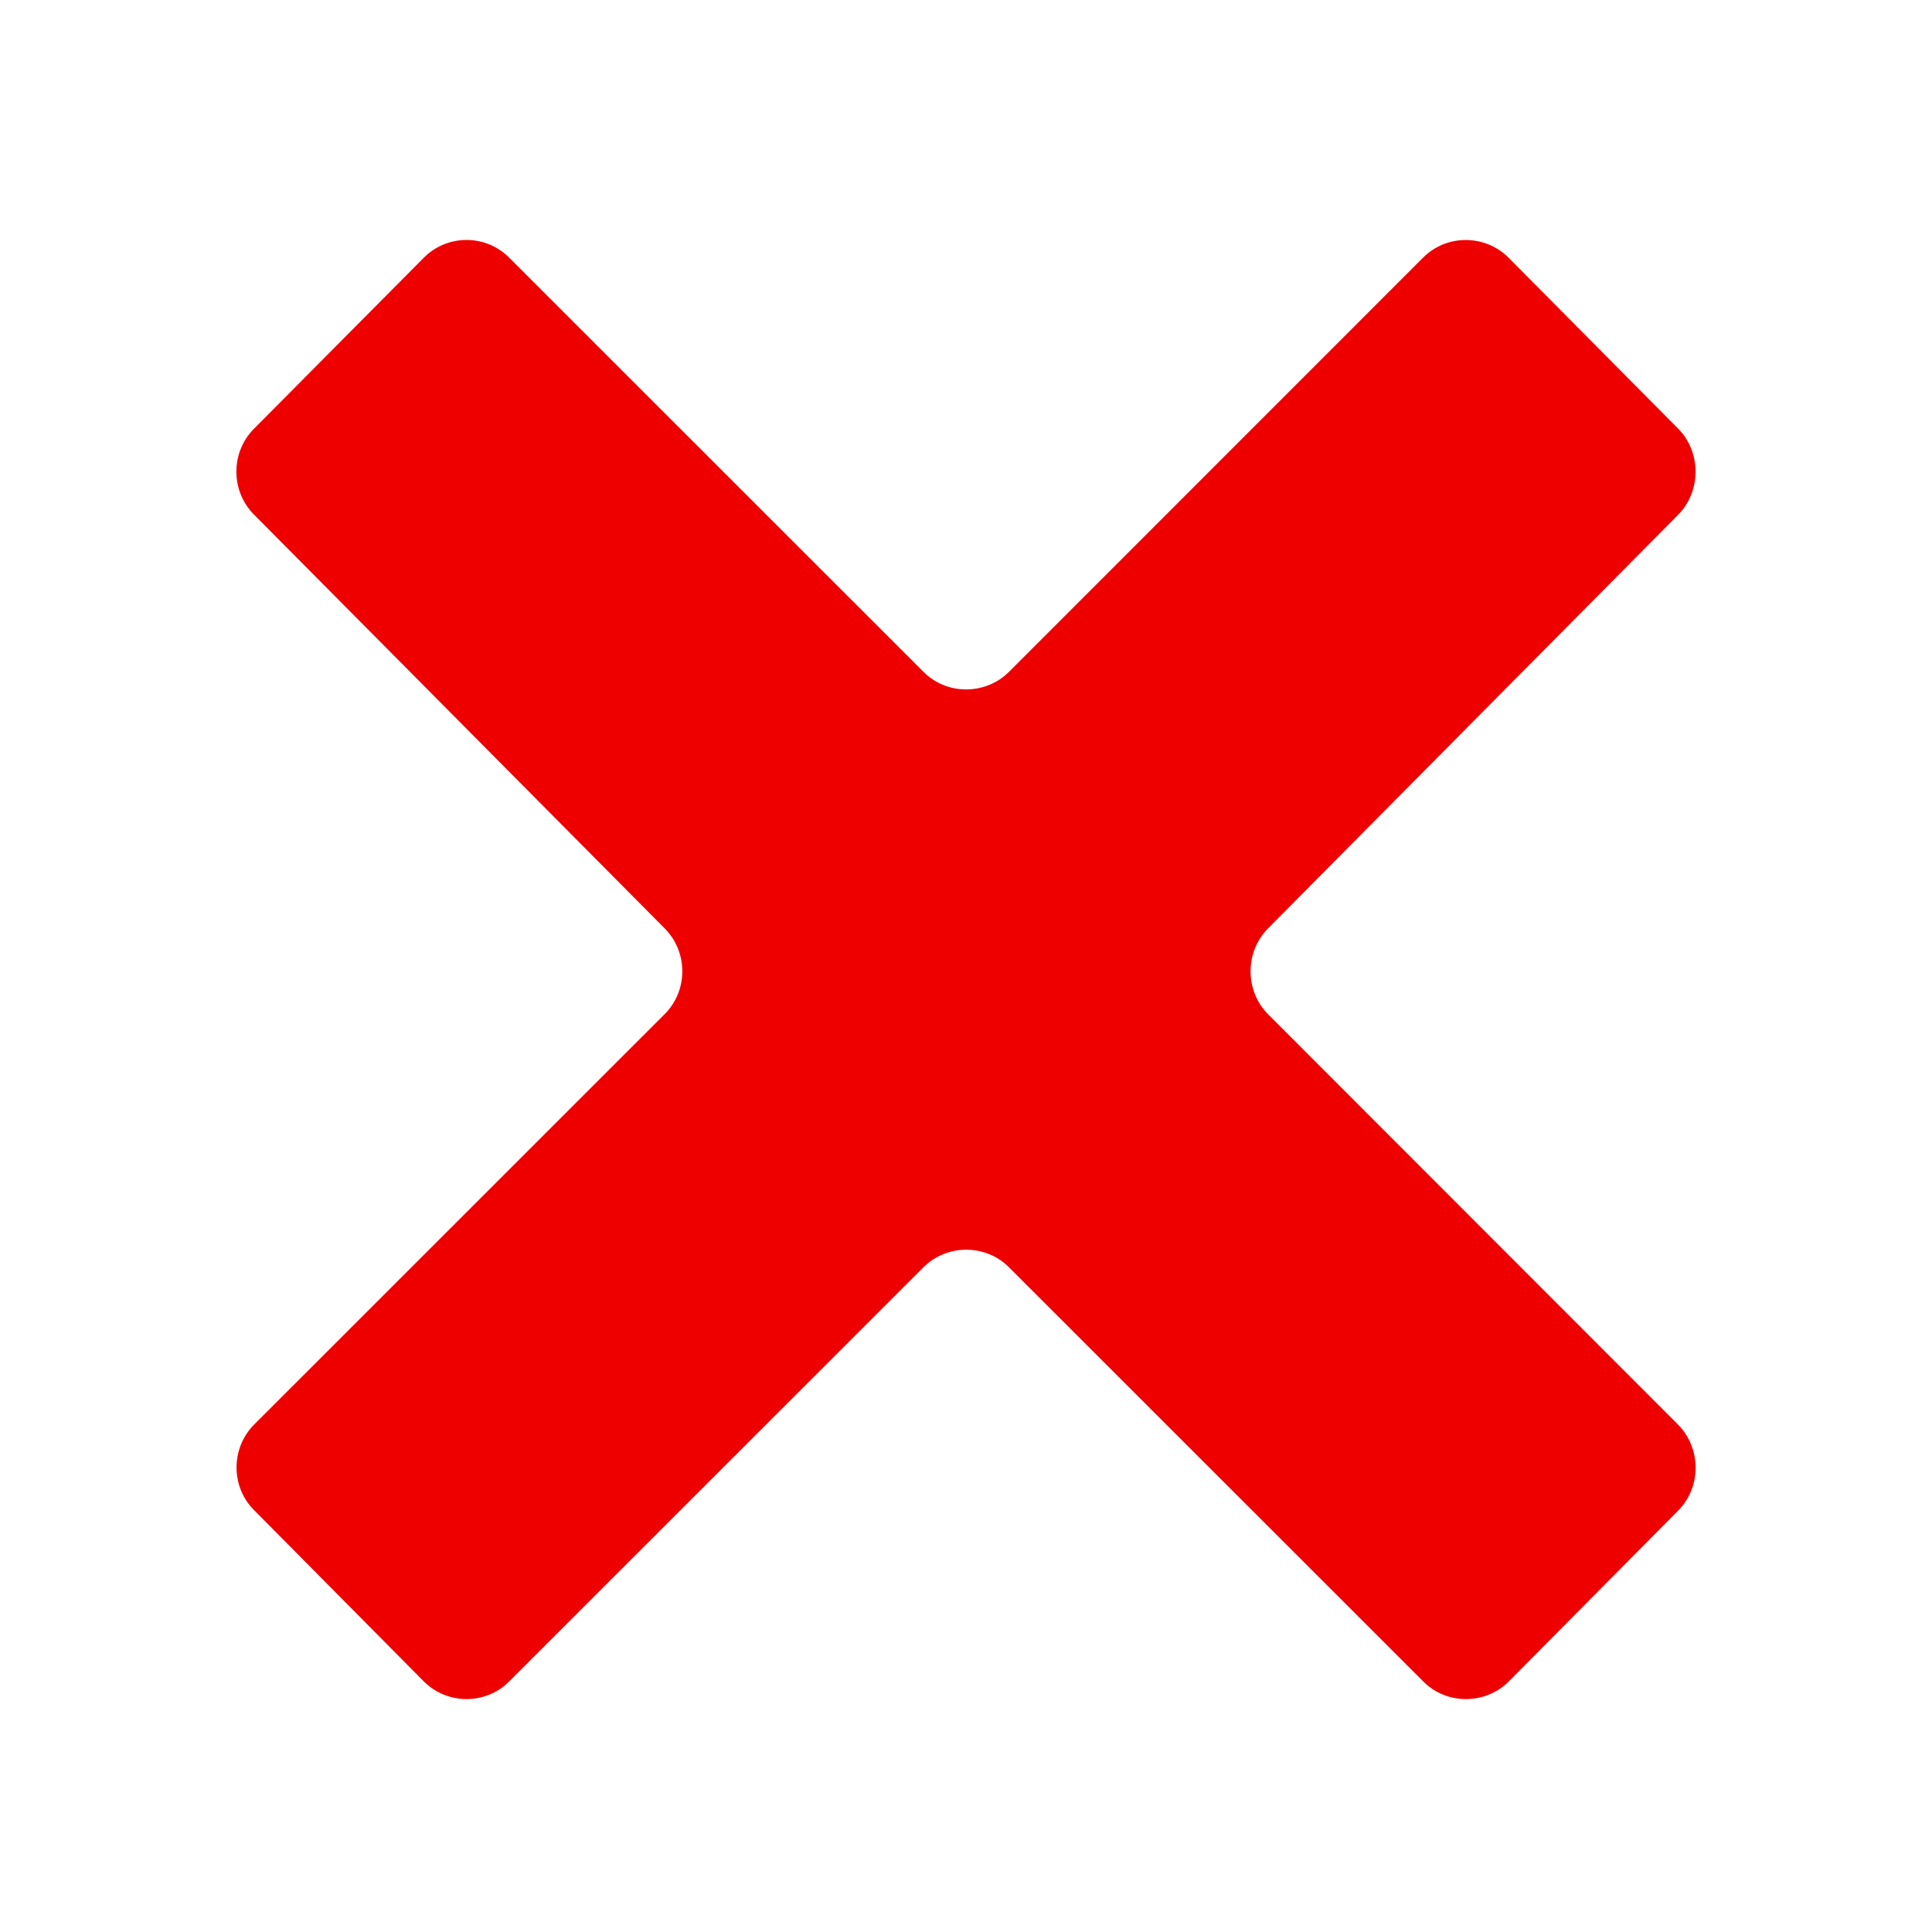
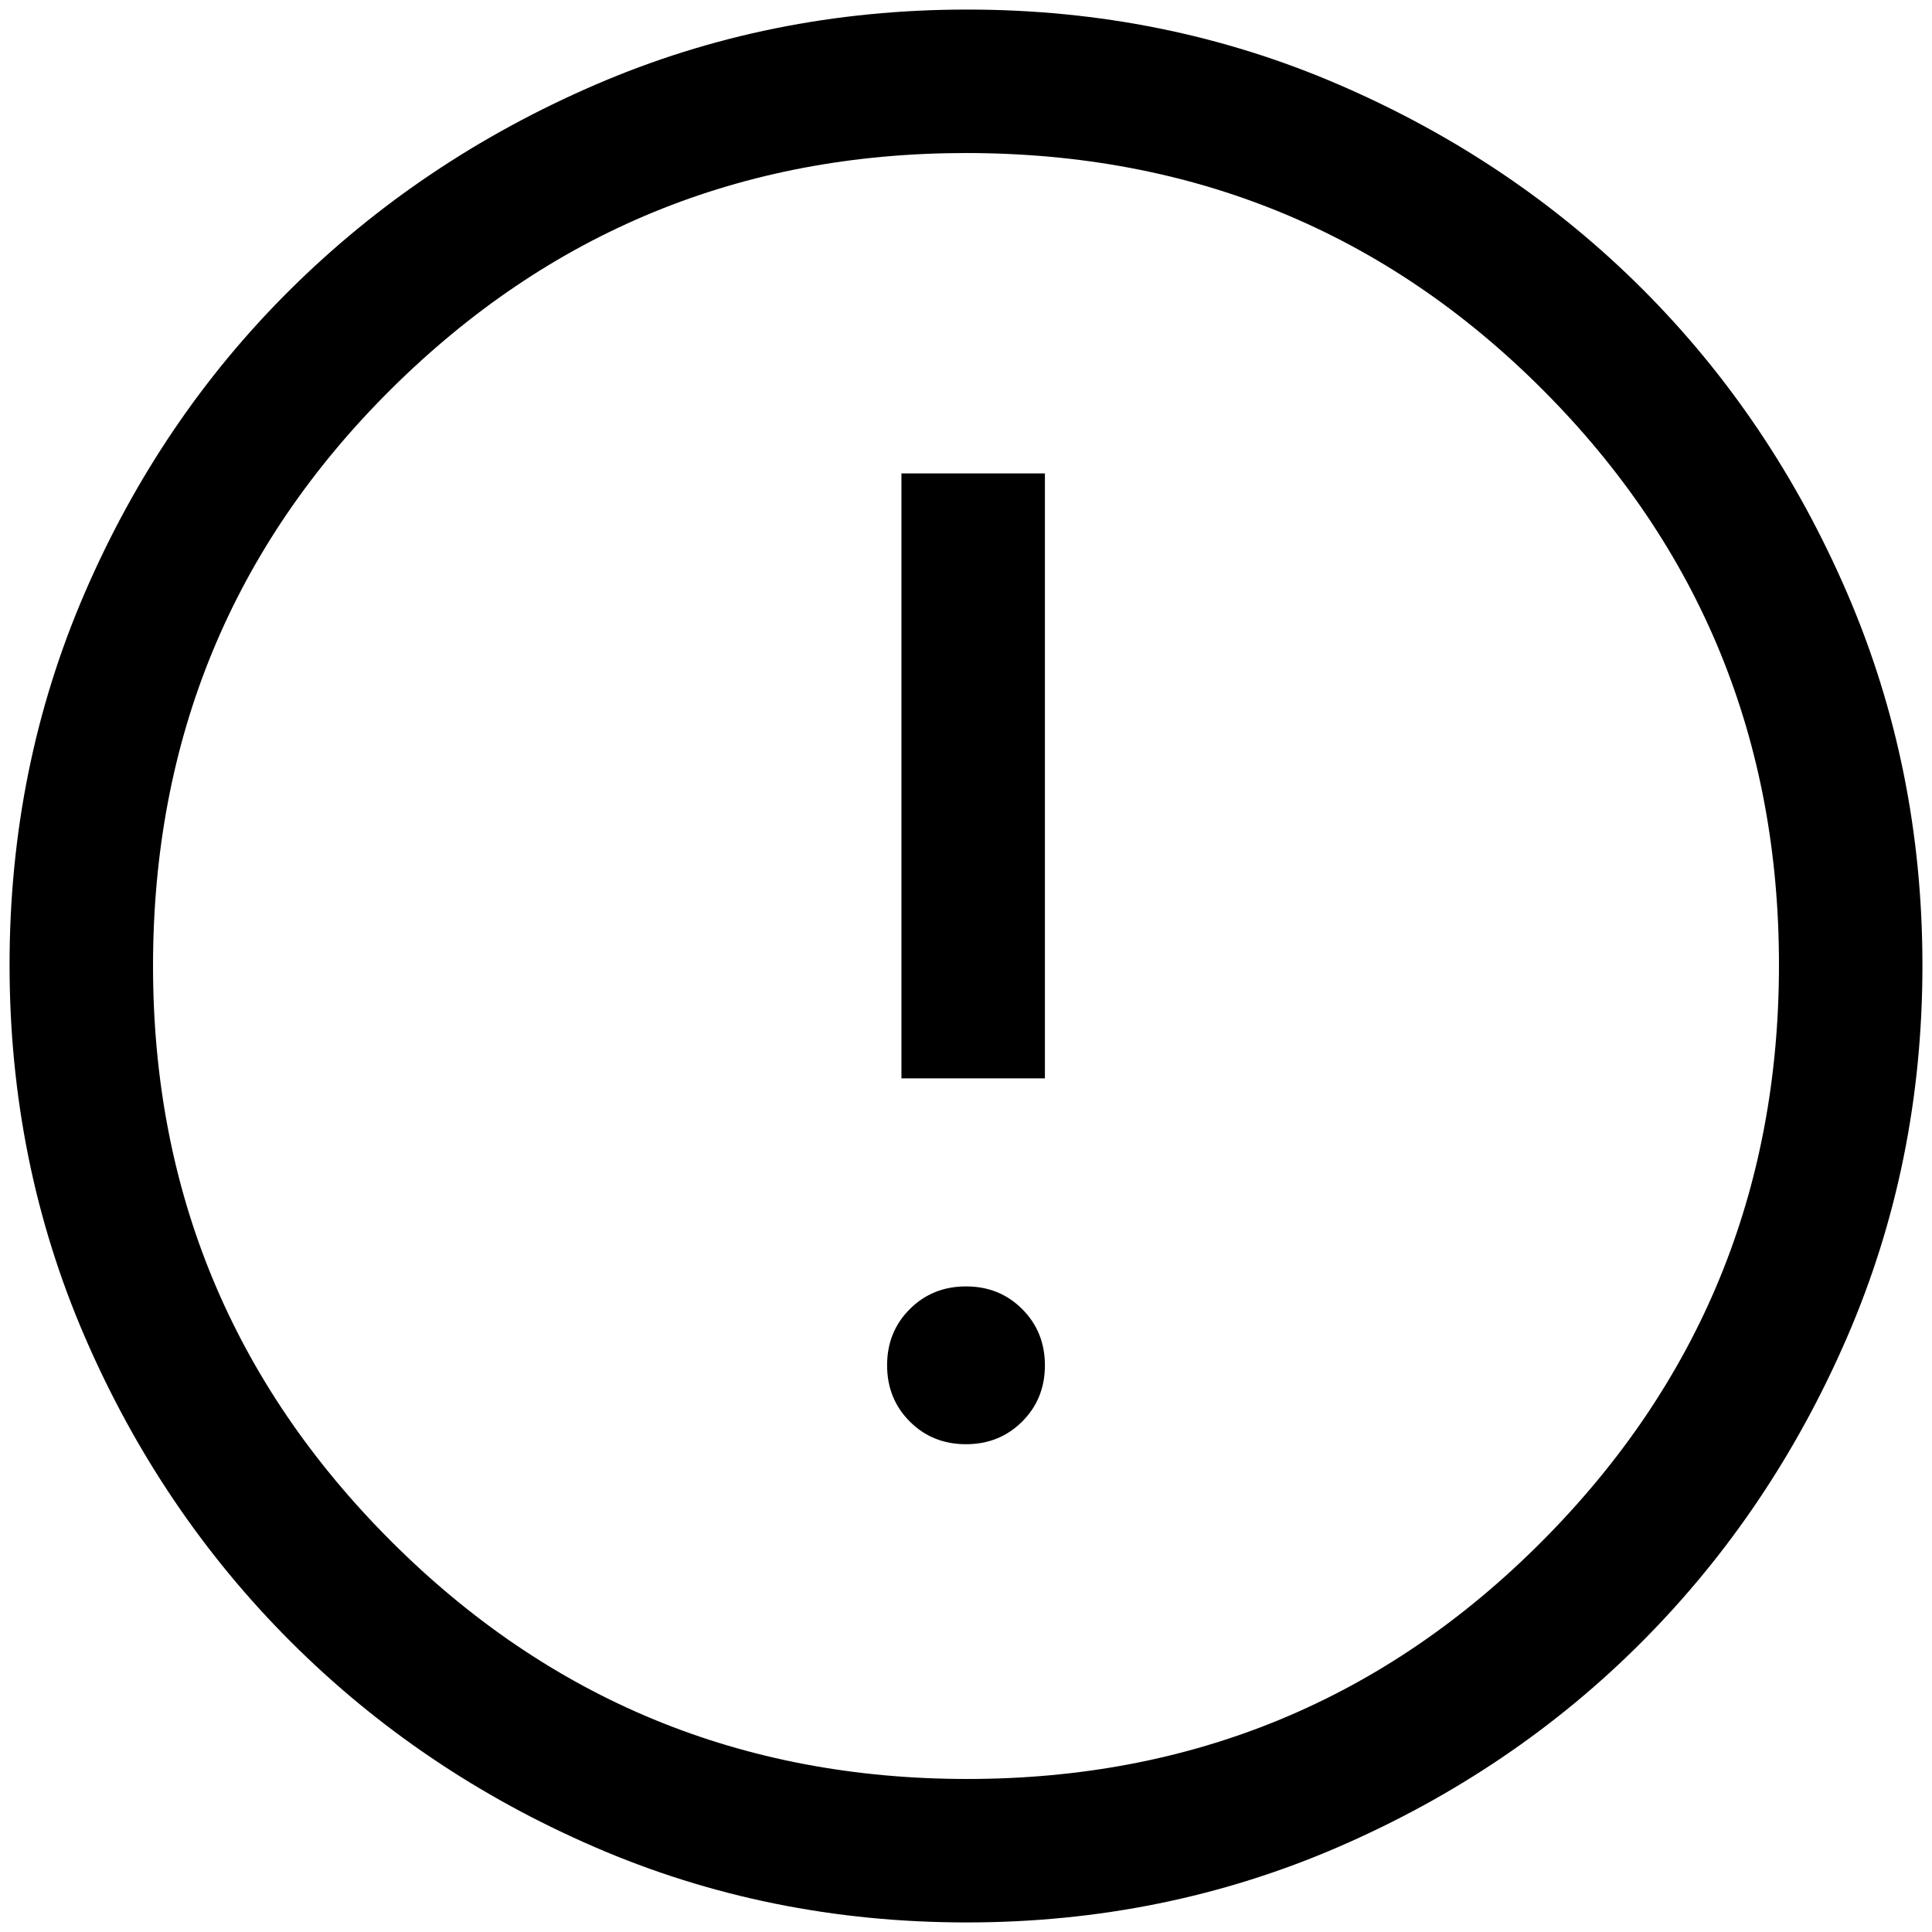
- <svg xmlns="http://www.w3.org/2000/svg" width="16" height="16">
-   <path fill="#ee0000" d="M3.51 13.925c.194.194.512.195.706.001l3.432-3.431c.194-.194.514-.194.708 0l3.432 3.431c.192.194.514.193.707-.001l1.405-1.417c.191-.195.189-.514-.002-.709l-3.397-3.4c-.192-.193-.192-.514-.002-.708l3.401-3.43c.189-.195.189-.515 0-.709l-1.407-1.418c-.195-.195-.513-.195-.707-.001l-3.43 3.431c-.195.194-.516.194-.708 0l-3.432-3.431c-.195-.195-.512-.194-.706.001l-1.407 1.417c-.194.195-.194.515 0 .71l3.403 3.429c.193.195.193.514-.001.708l-3.4 3.399c-.194.195-.195.516-.001.709l1.406 1.419z" />
+ <svg xmlns="http://www.w3.org/2000/svg" width="24" height="24" fill="currentColor" viewBox="76 -884 808 808">
+   <path d="M503.5-289.48q9.5-9.48 9.5-23.5t-9.48-23.52q-9.48-9.5-23.5-9.5t-23.52 9.48q-9.5 9.48-9.5 23.5t9.48 23.52q9.48 9.5 23.5 9.5t23.52-9.48ZM453-433h60v-253h-60v253Zm27.27 353q-82.74 0-155.5-31.5Q252-143 197.5-197.5t-86-127.34Q80-397.68 80-480.5t31.5-155.66Q143-709 197.5-763t127.34-85.5Q397.68-880 480.5-880t155.66 31.5Q709-817 763-763t85.5 127Q880-563 880-480.27q0 82.74-31.5 155.5Q817-252 763-197.68q-54 54.31-127 86Q563-80 480.27-80Zm.23-60Q622-140 721-239.5t99-241Q820-622 721.19-721T480-820q-141 0-240.5 98.81T140-480q0 141 99.5 240.5t241 99.5Zm-.5-340Z" />
</svg>
